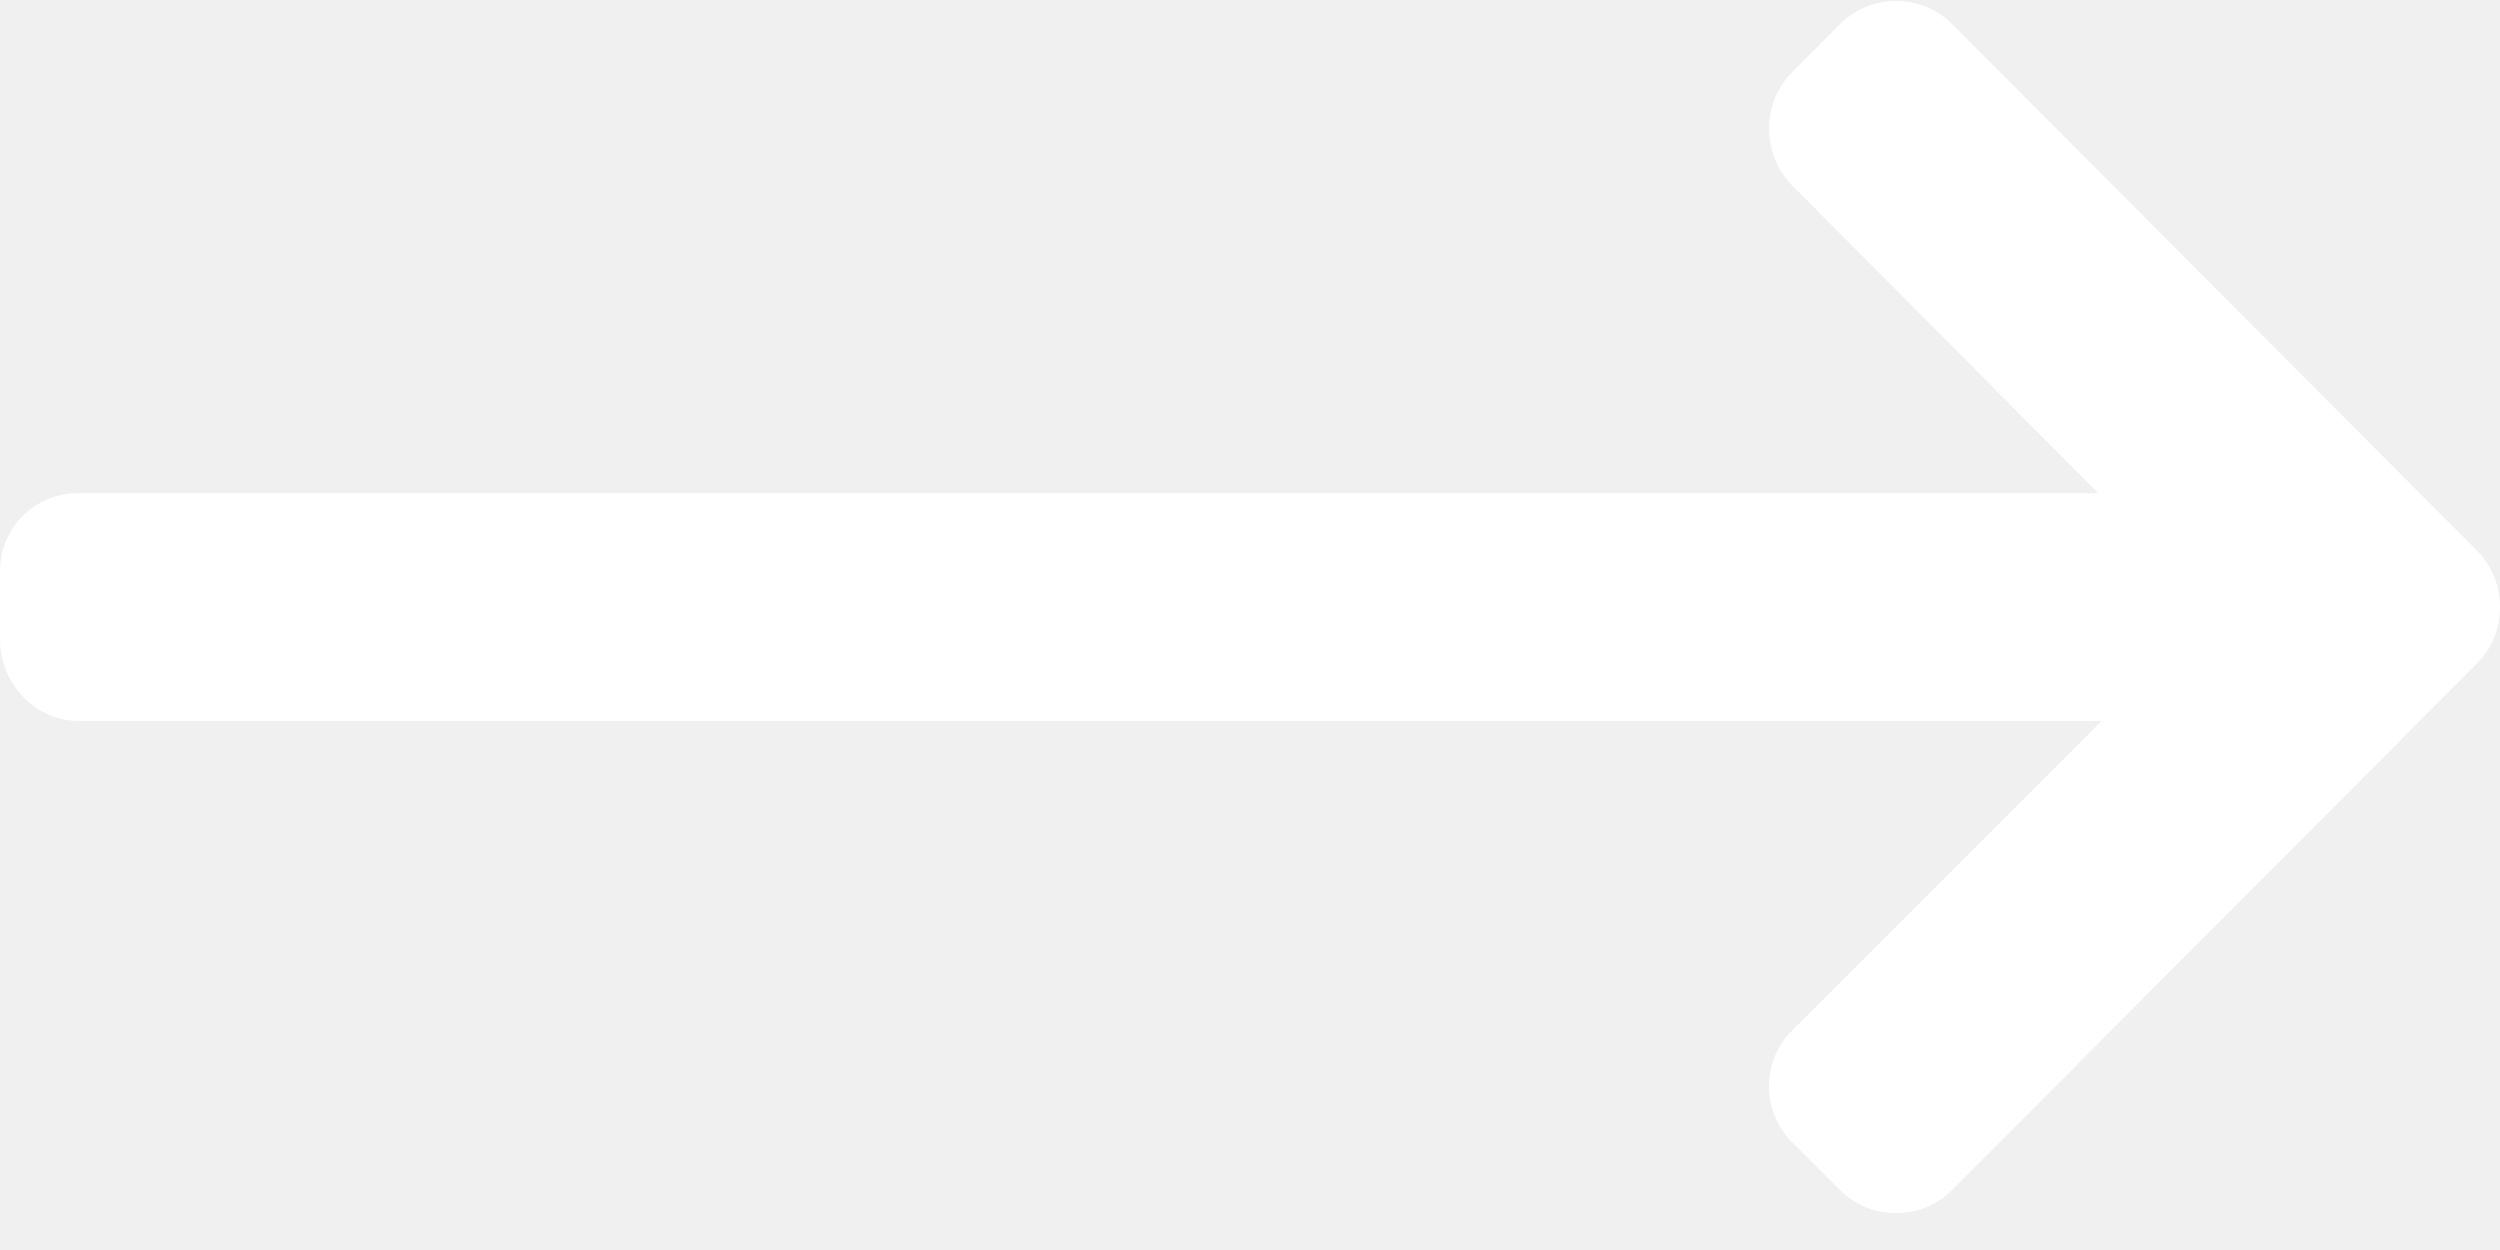
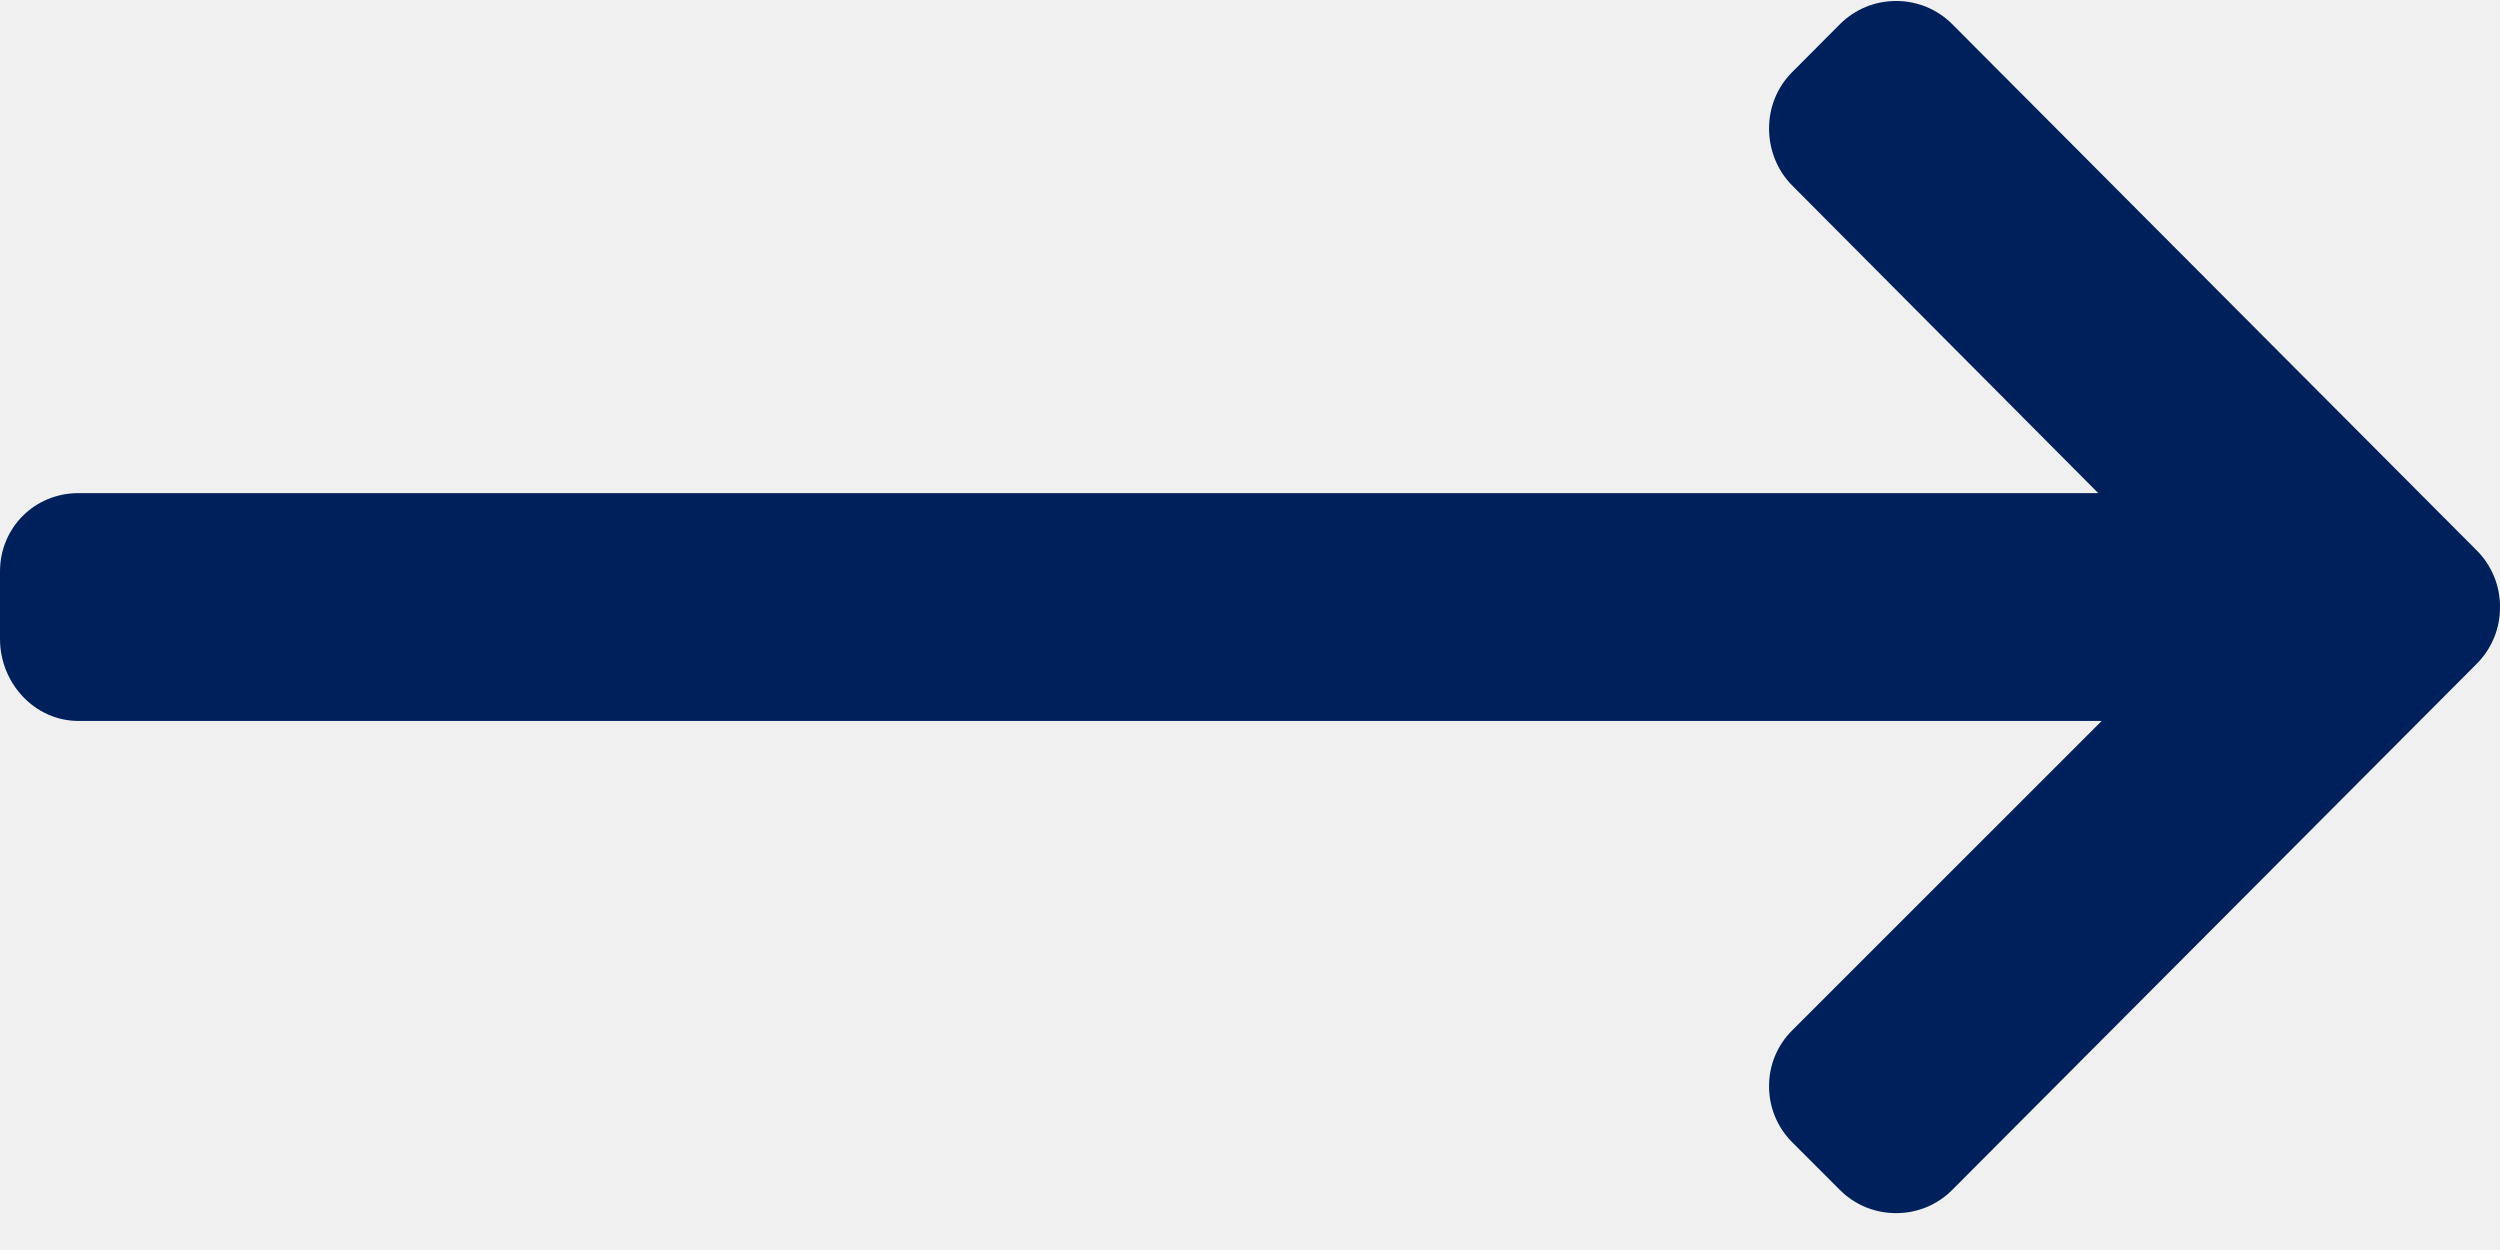
<svg xmlns="http://www.w3.org/2000/svg" width="40" height="20" viewBox="0 0 40 20">
-   <path fill="#FFFFFF" fill-rule="nonzero" d="M39.629 8.808L31.237.388a1.26 1.26 0 0 0-.9-.372c-.34 0-.66.132-.9.373l-.761.764c-.24.24-.371.56-.371.902 0 .342.131.673.37.913l4.897 4.922H1.255C.555 7.89 0 8.441 0 9.145v1.08c0 .704.554 1.31 1.255 1.31h32.372l-4.951 4.95a1.25 1.25 0 0 0-.371.894c0 .341.132.658.371.898l.762.762c.24.24.559.371.9.371.34 0 .66-.132.899-.373l8.392-8.418A1.27 1.27 0 0 0 40 9.714a1.27 1.27 0 0 0-.371-.906z" />
+   <path fill="#00205B" fill-rule="nonzero" d="M39.629 8.808L31.237.388a1.26 1.26 0 0 0-.9-.372c-.34 0-.66.132-.9.373l-.761.764c-.24.24-.371.56-.371.902 0 .342.131.673.37.913l4.897 4.922H1.255C.555 7.89 0 8.441 0 9.145v1.08c0 .704.554 1.31 1.255 1.31h32.372l-4.951 4.95a1.25 1.25 0 0 0-.371.894c0 .341.132.658.371.898l.762.762c.24.24.559.371.9.371.34 0 .66-.132.899-.373l8.392-8.418A1.27 1.27 0 0 0 40 9.714a1.27 1.27 0 0 0-.371-.906z" />
</svg>
